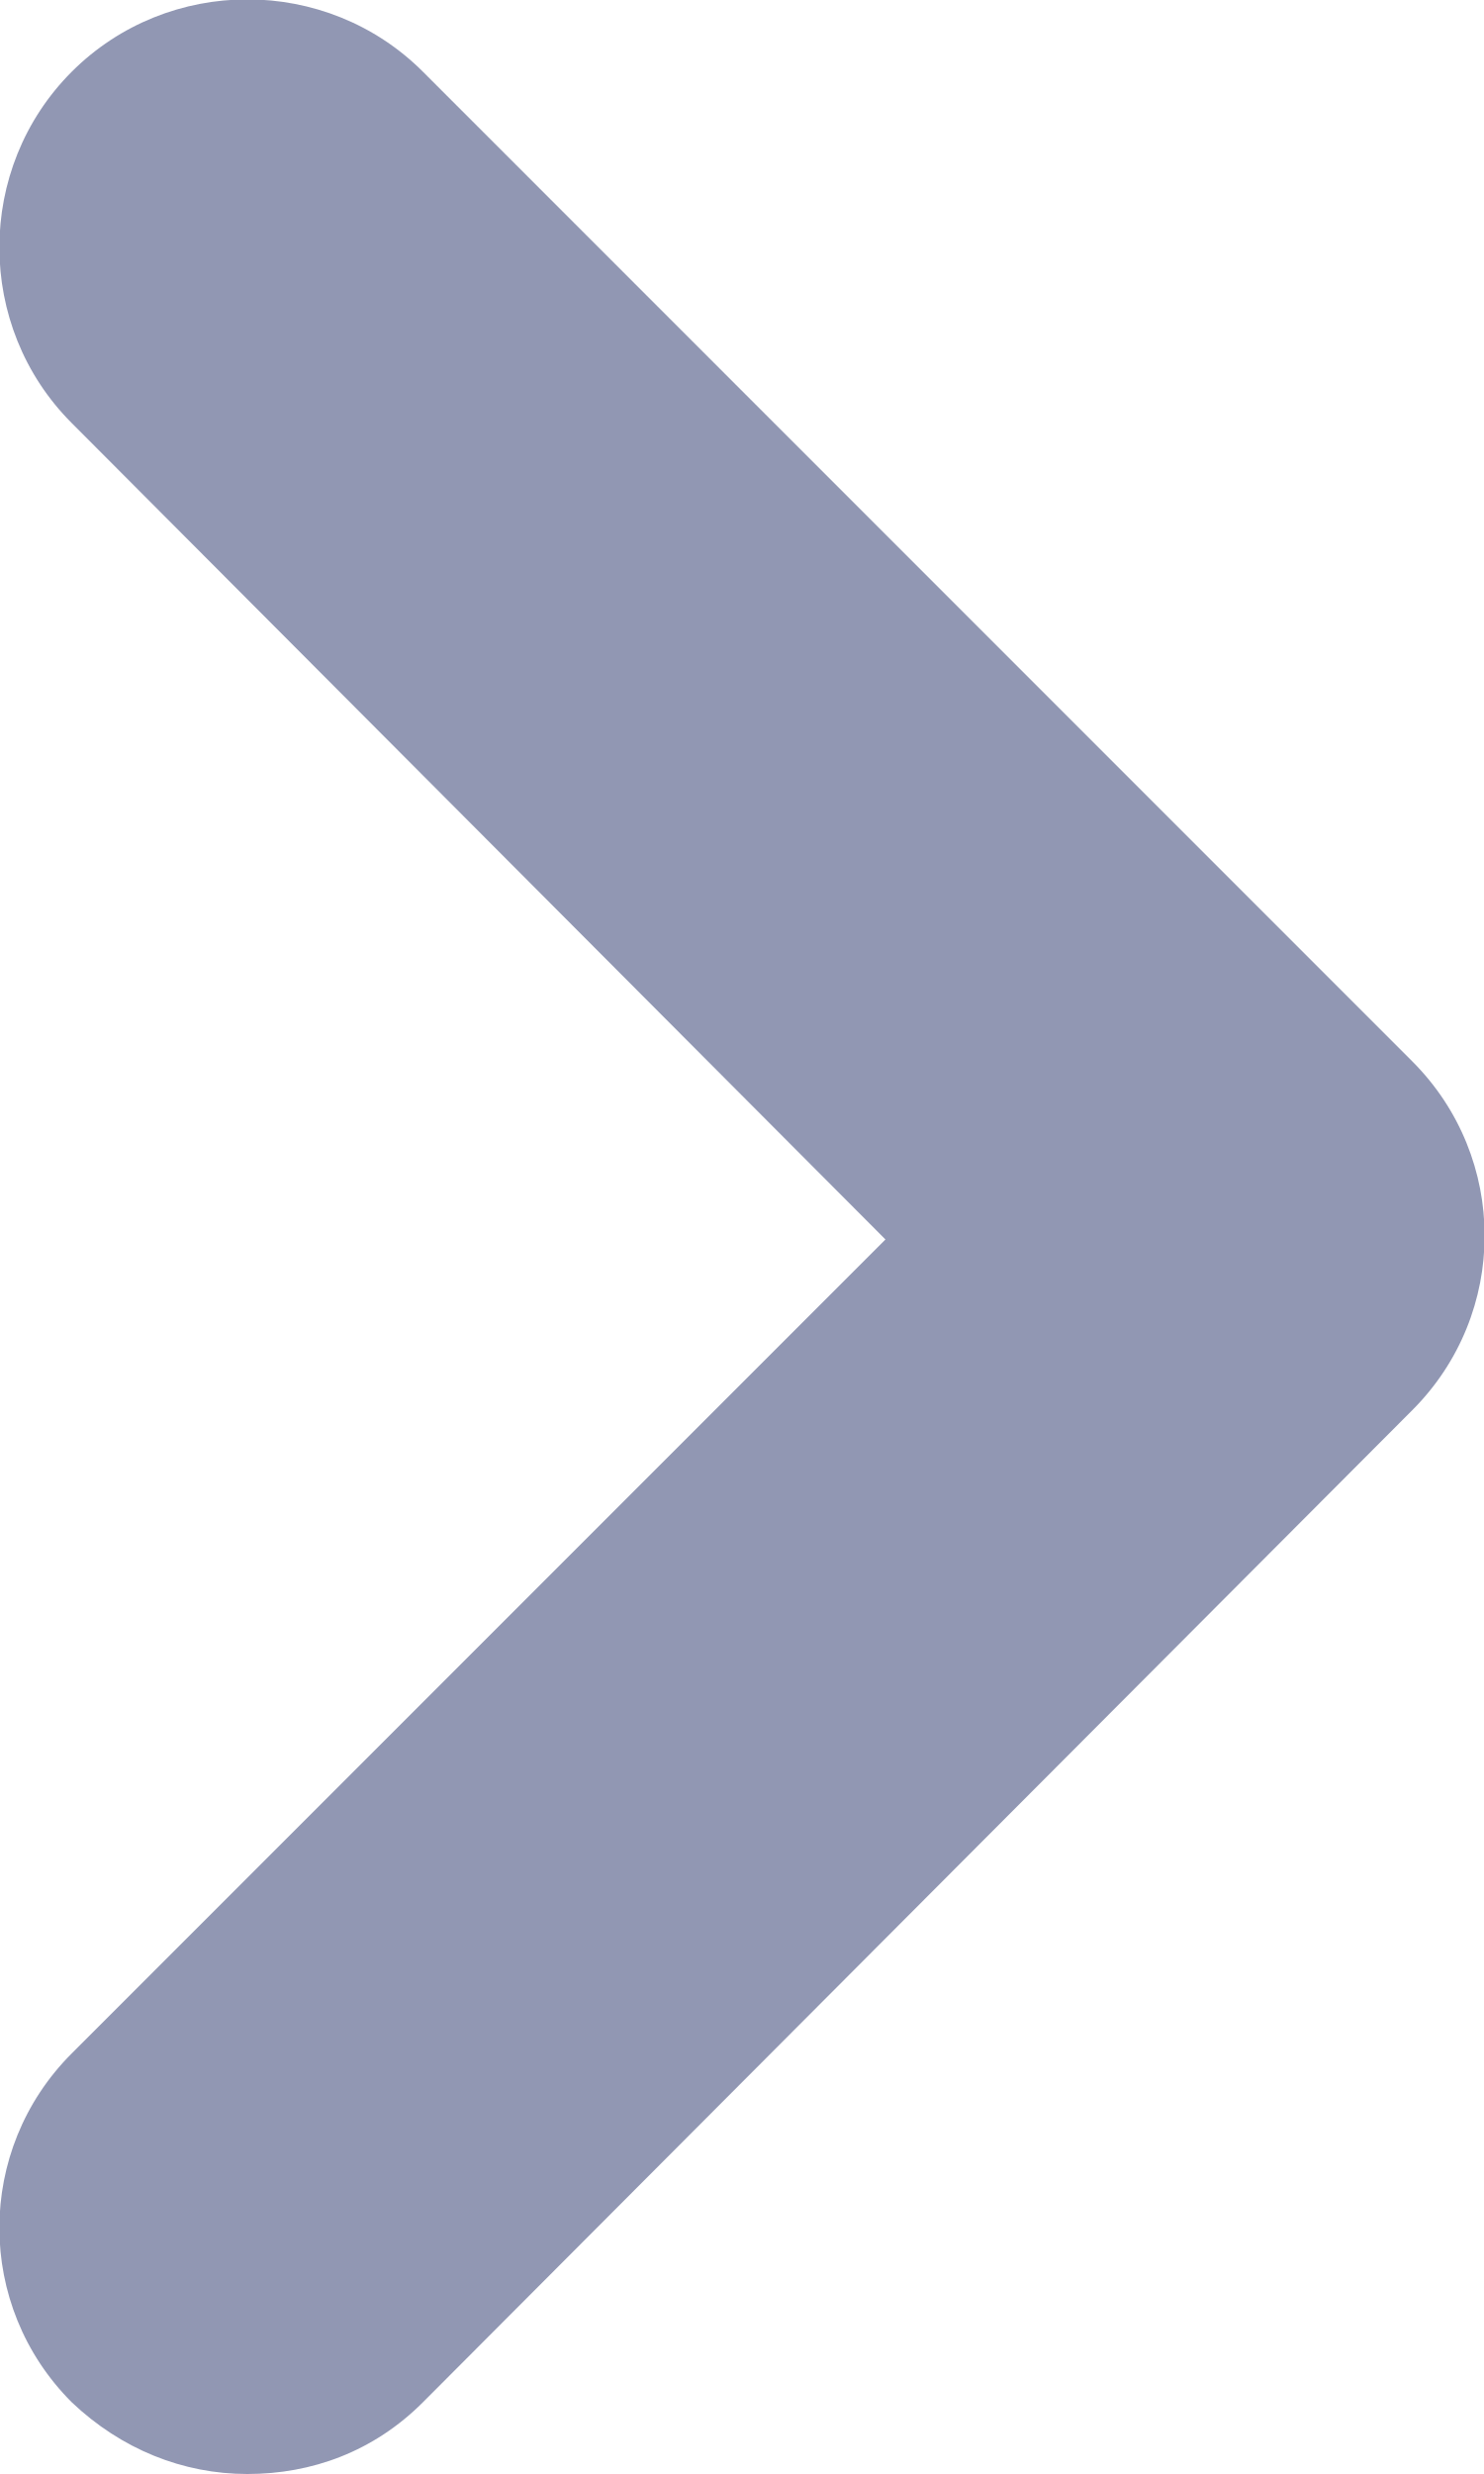
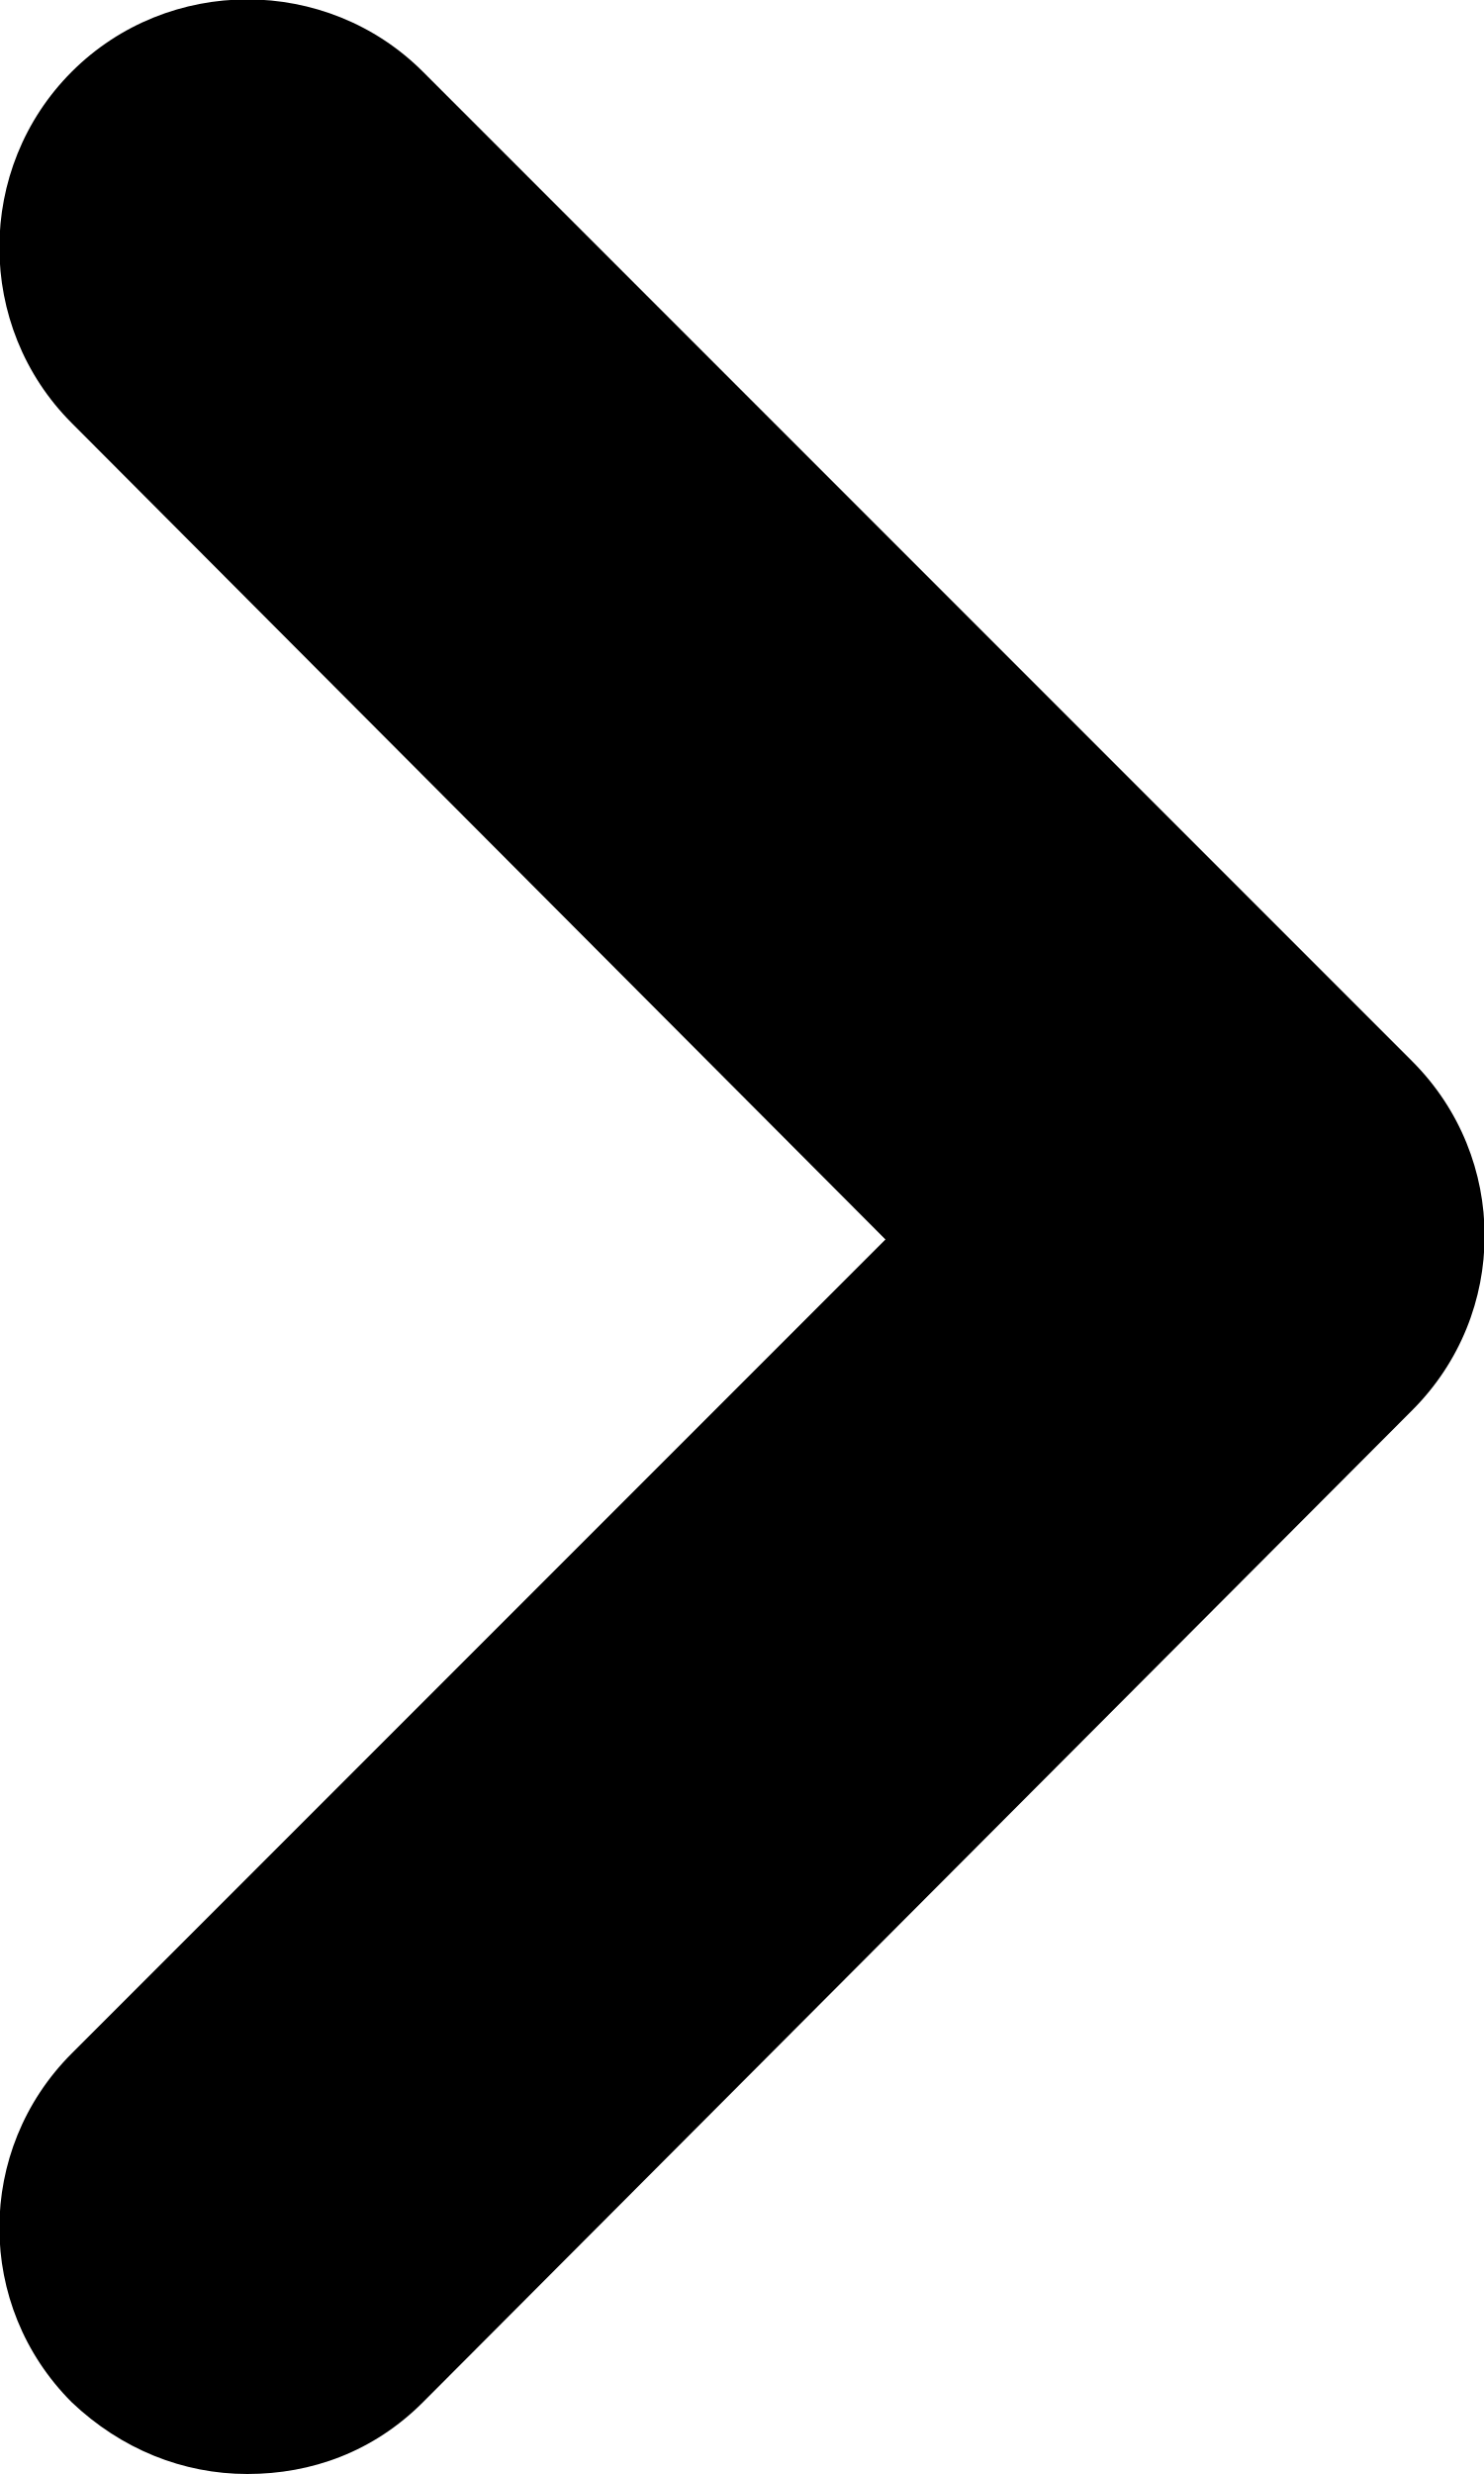
<svg xmlns="http://www.w3.org/2000/svg" id="a" viewBox="0 0 6 10">
-   <path d="M1,10c-.26,0-.51-.1-.71-.29-.39-.39-.39-1.02,0-1.41l3.29-3.29L.29,1.71C-.1,1.32-.1,.68,.29,.29S1.32-.1,1.71,.29L5.71,4.29c.39,.39,.39,1.02,0,1.41L1.71,9.71c-.2,.2-.45,.29-.71,.29Z" fill="#9197b3" />
+   <path d="M1,10c-.26,0-.51-.1-.71-.29-.39-.39-.39-1.02,0-1.41l3.29-3.29L.29,1.71C-.1,1.32-.1,.68,.29,.29S1.32-.1,1.71,.29L5.71,4.29c.39,.39,.39,1.02,0,1.41L1.71,9.71c-.2,.2-.45,.29-.71,.29Z" fill="currentColor" />
</svg>
